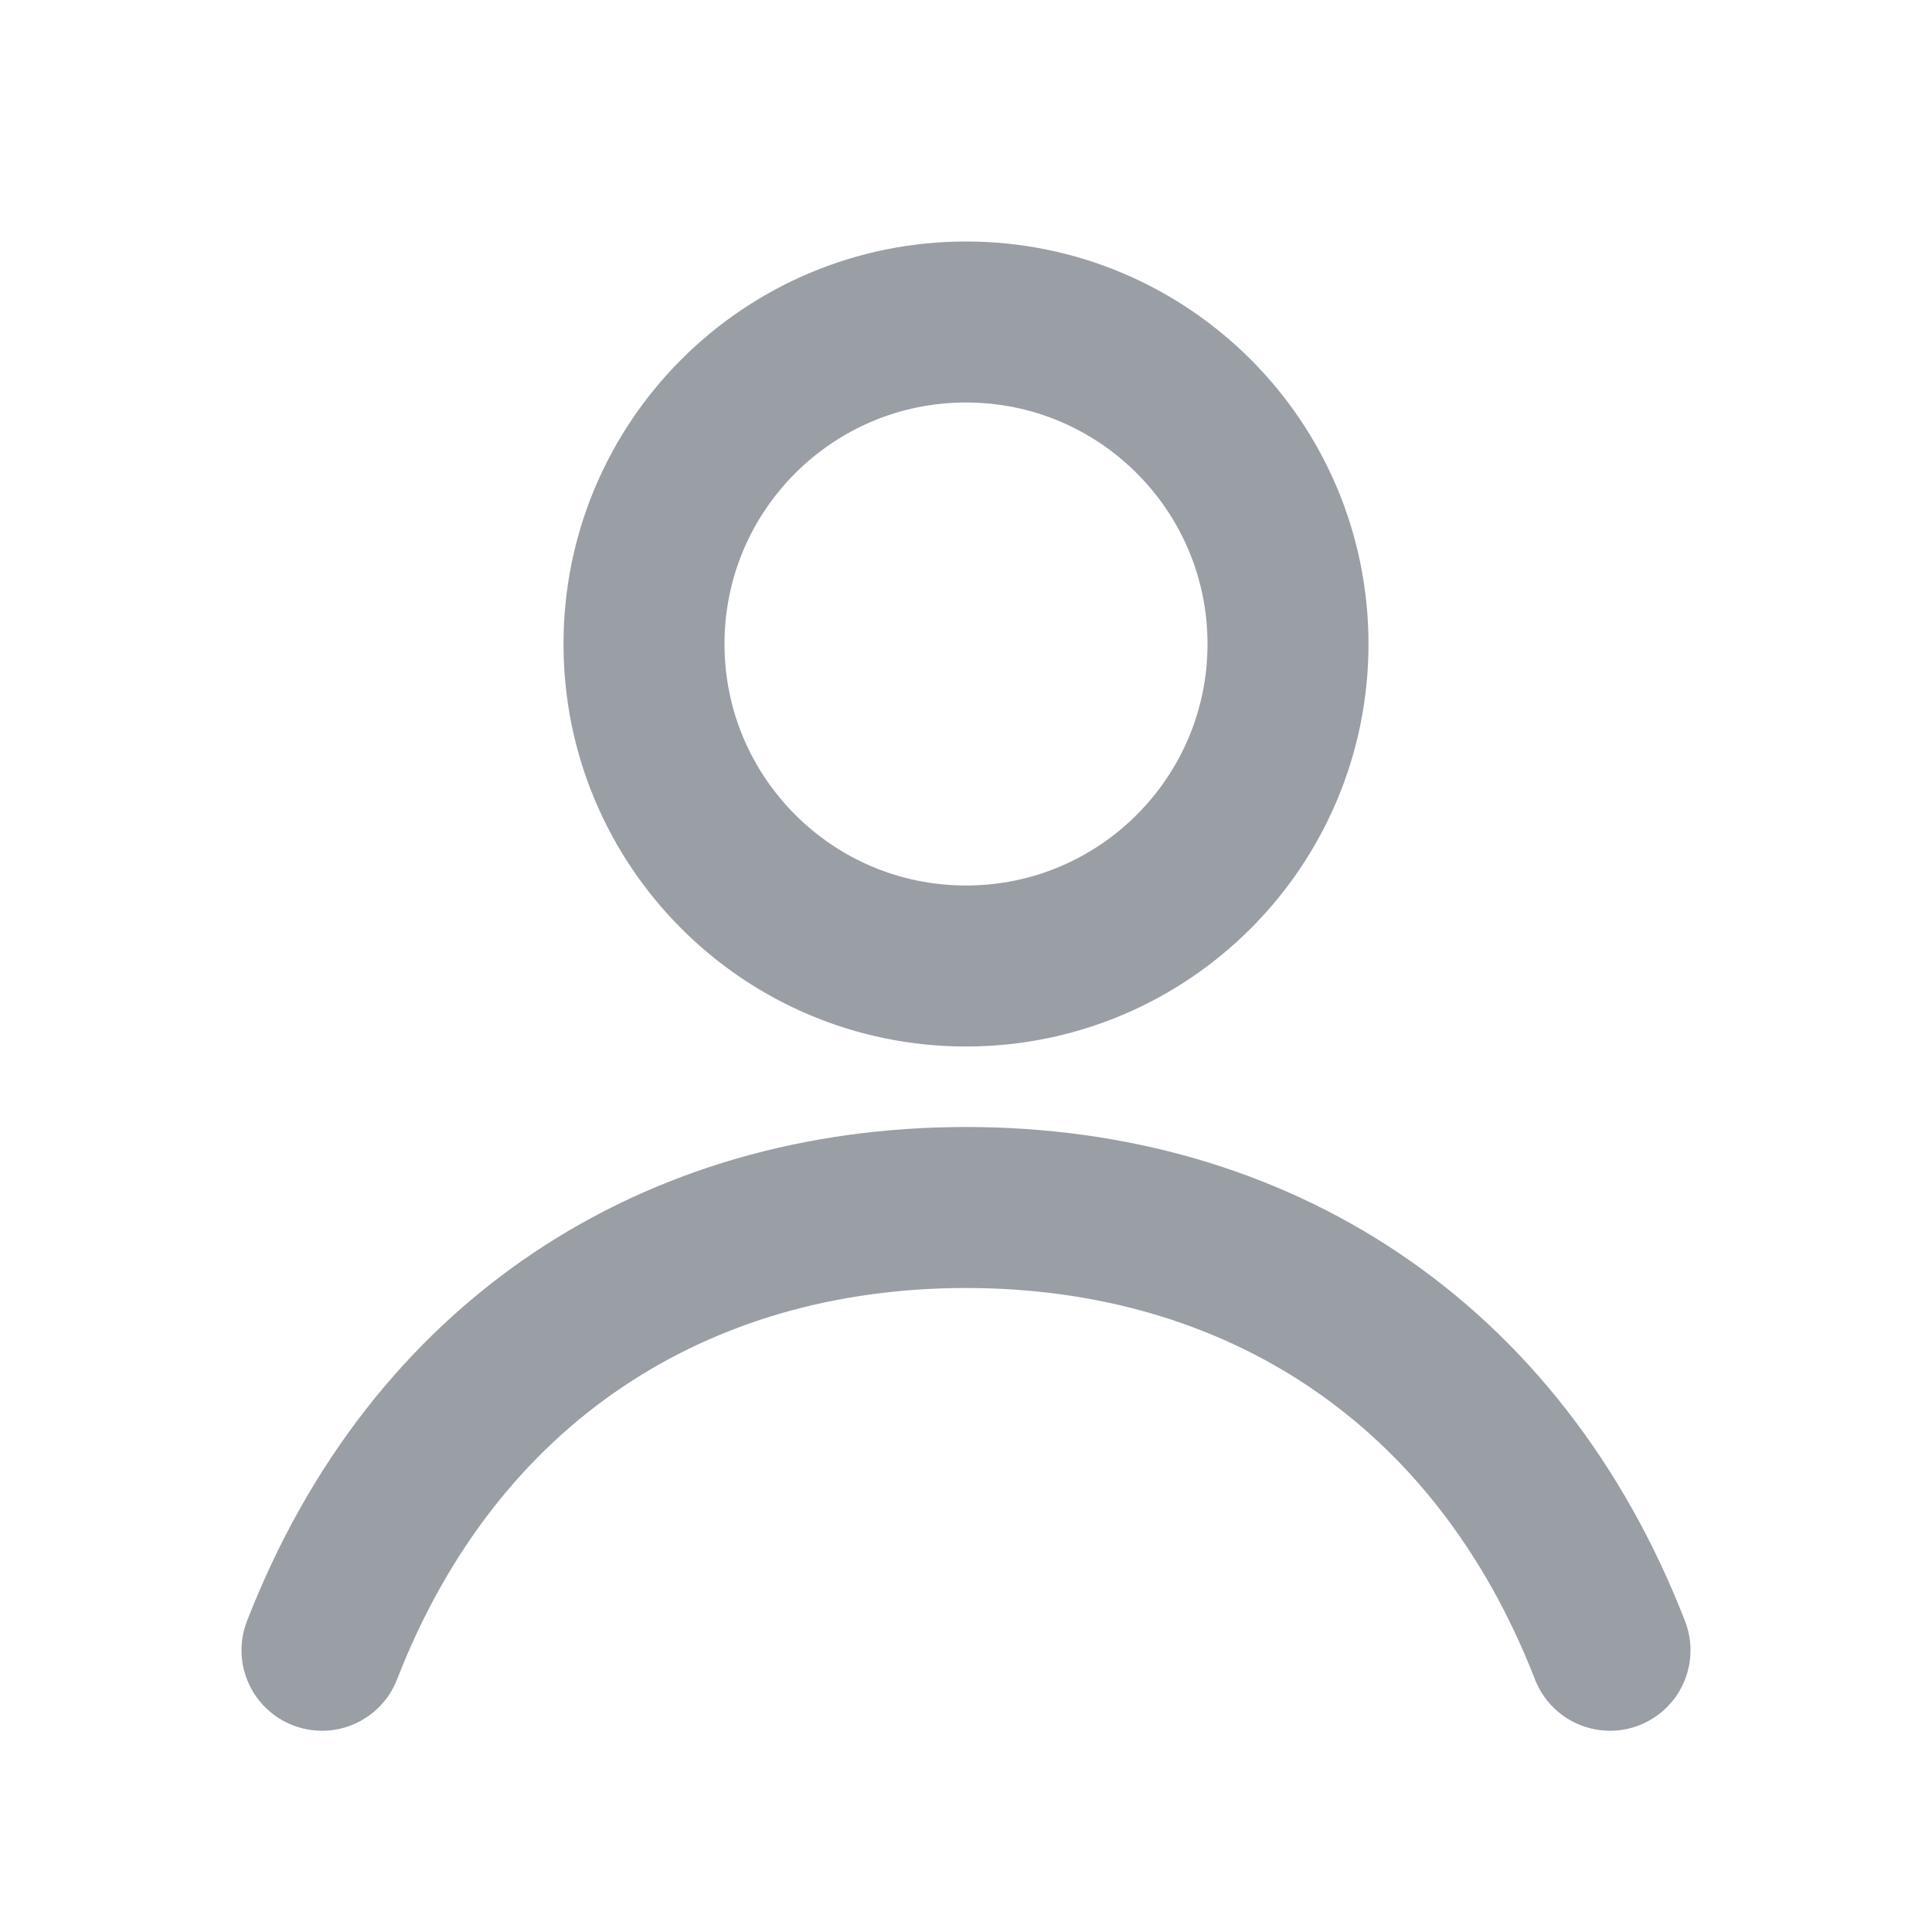
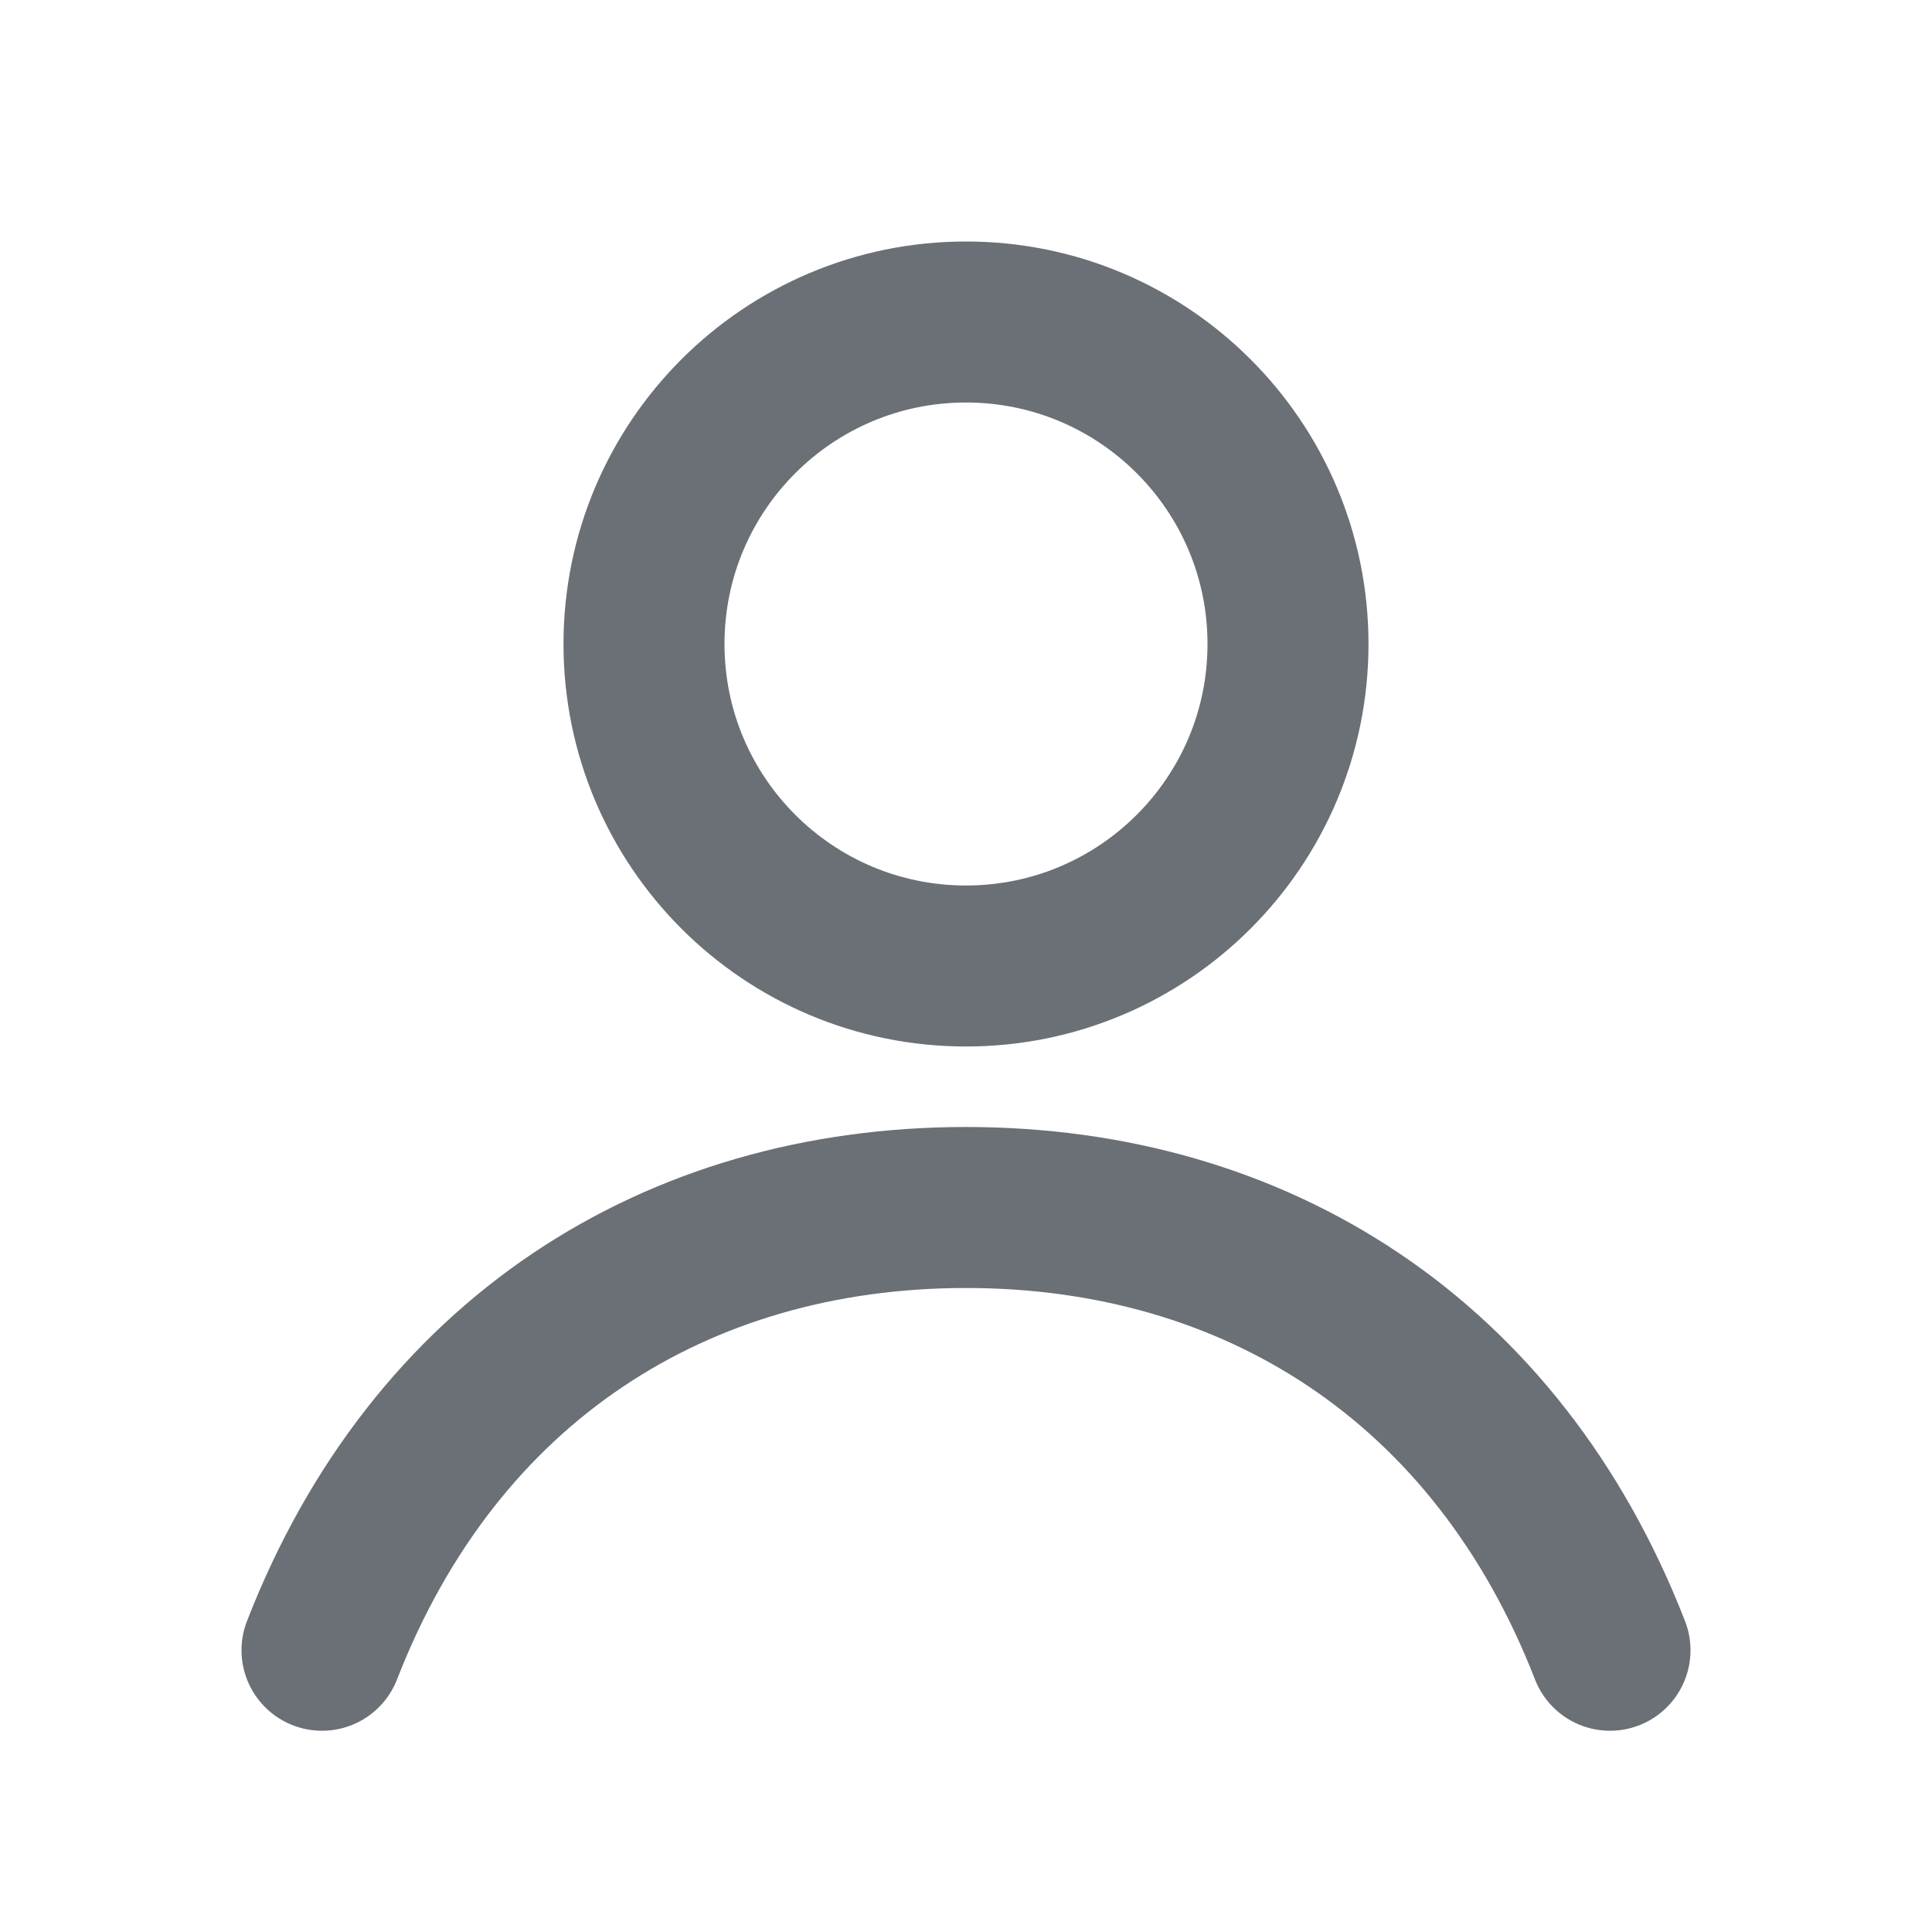
- <svg xmlns="http://www.w3.org/2000/svg" viewBox="0 0 24 24" fill="none" stroke="#9a9ea5" stroke-width="2" stroke-linecap="round" stroke-linejoin="round">
+ <svg xmlns="http://www.w3.org/2000/svg" viewBox="0 0 24 24" fill="none" stroke="#6b6f76" stroke-width="2" stroke-linecap="round" stroke-linejoin="round">
  <circle cx="12" cy="8" r="4" />
  <path d="M4 20.5c1.4-3.6 4.4-5.5 8-5.5s6.6 1.9 8 5.5" />
</svg>
